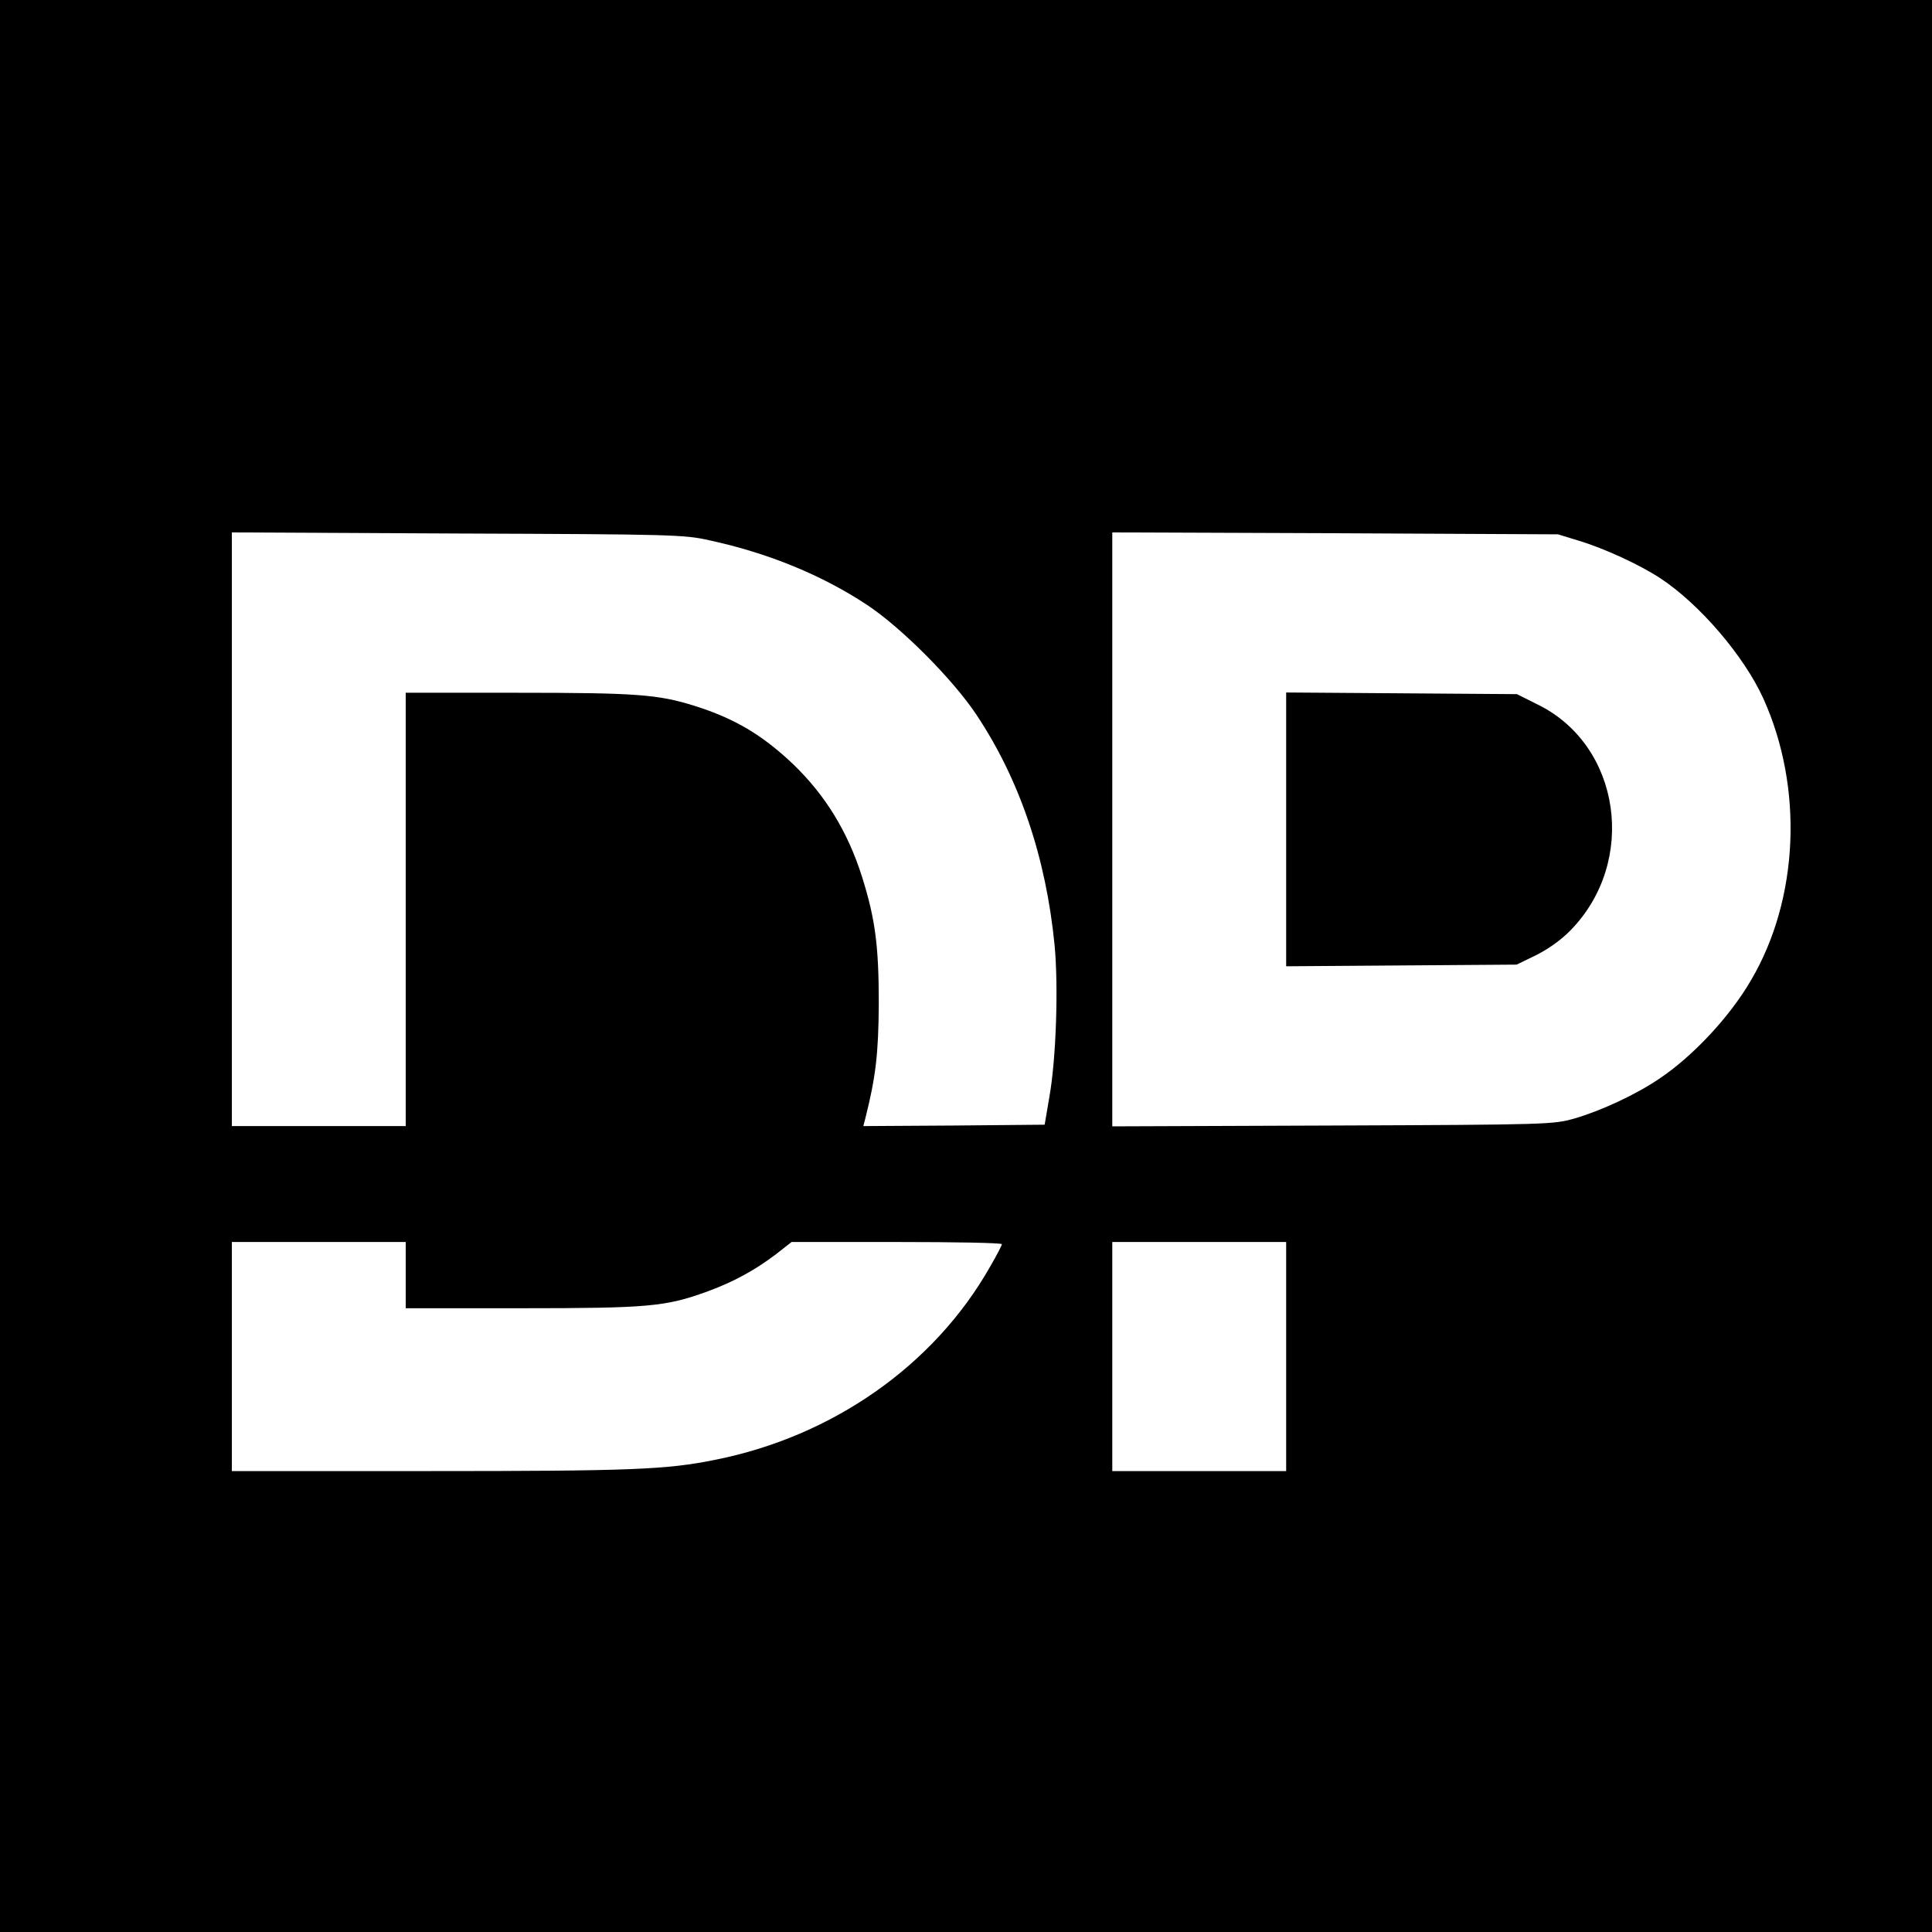
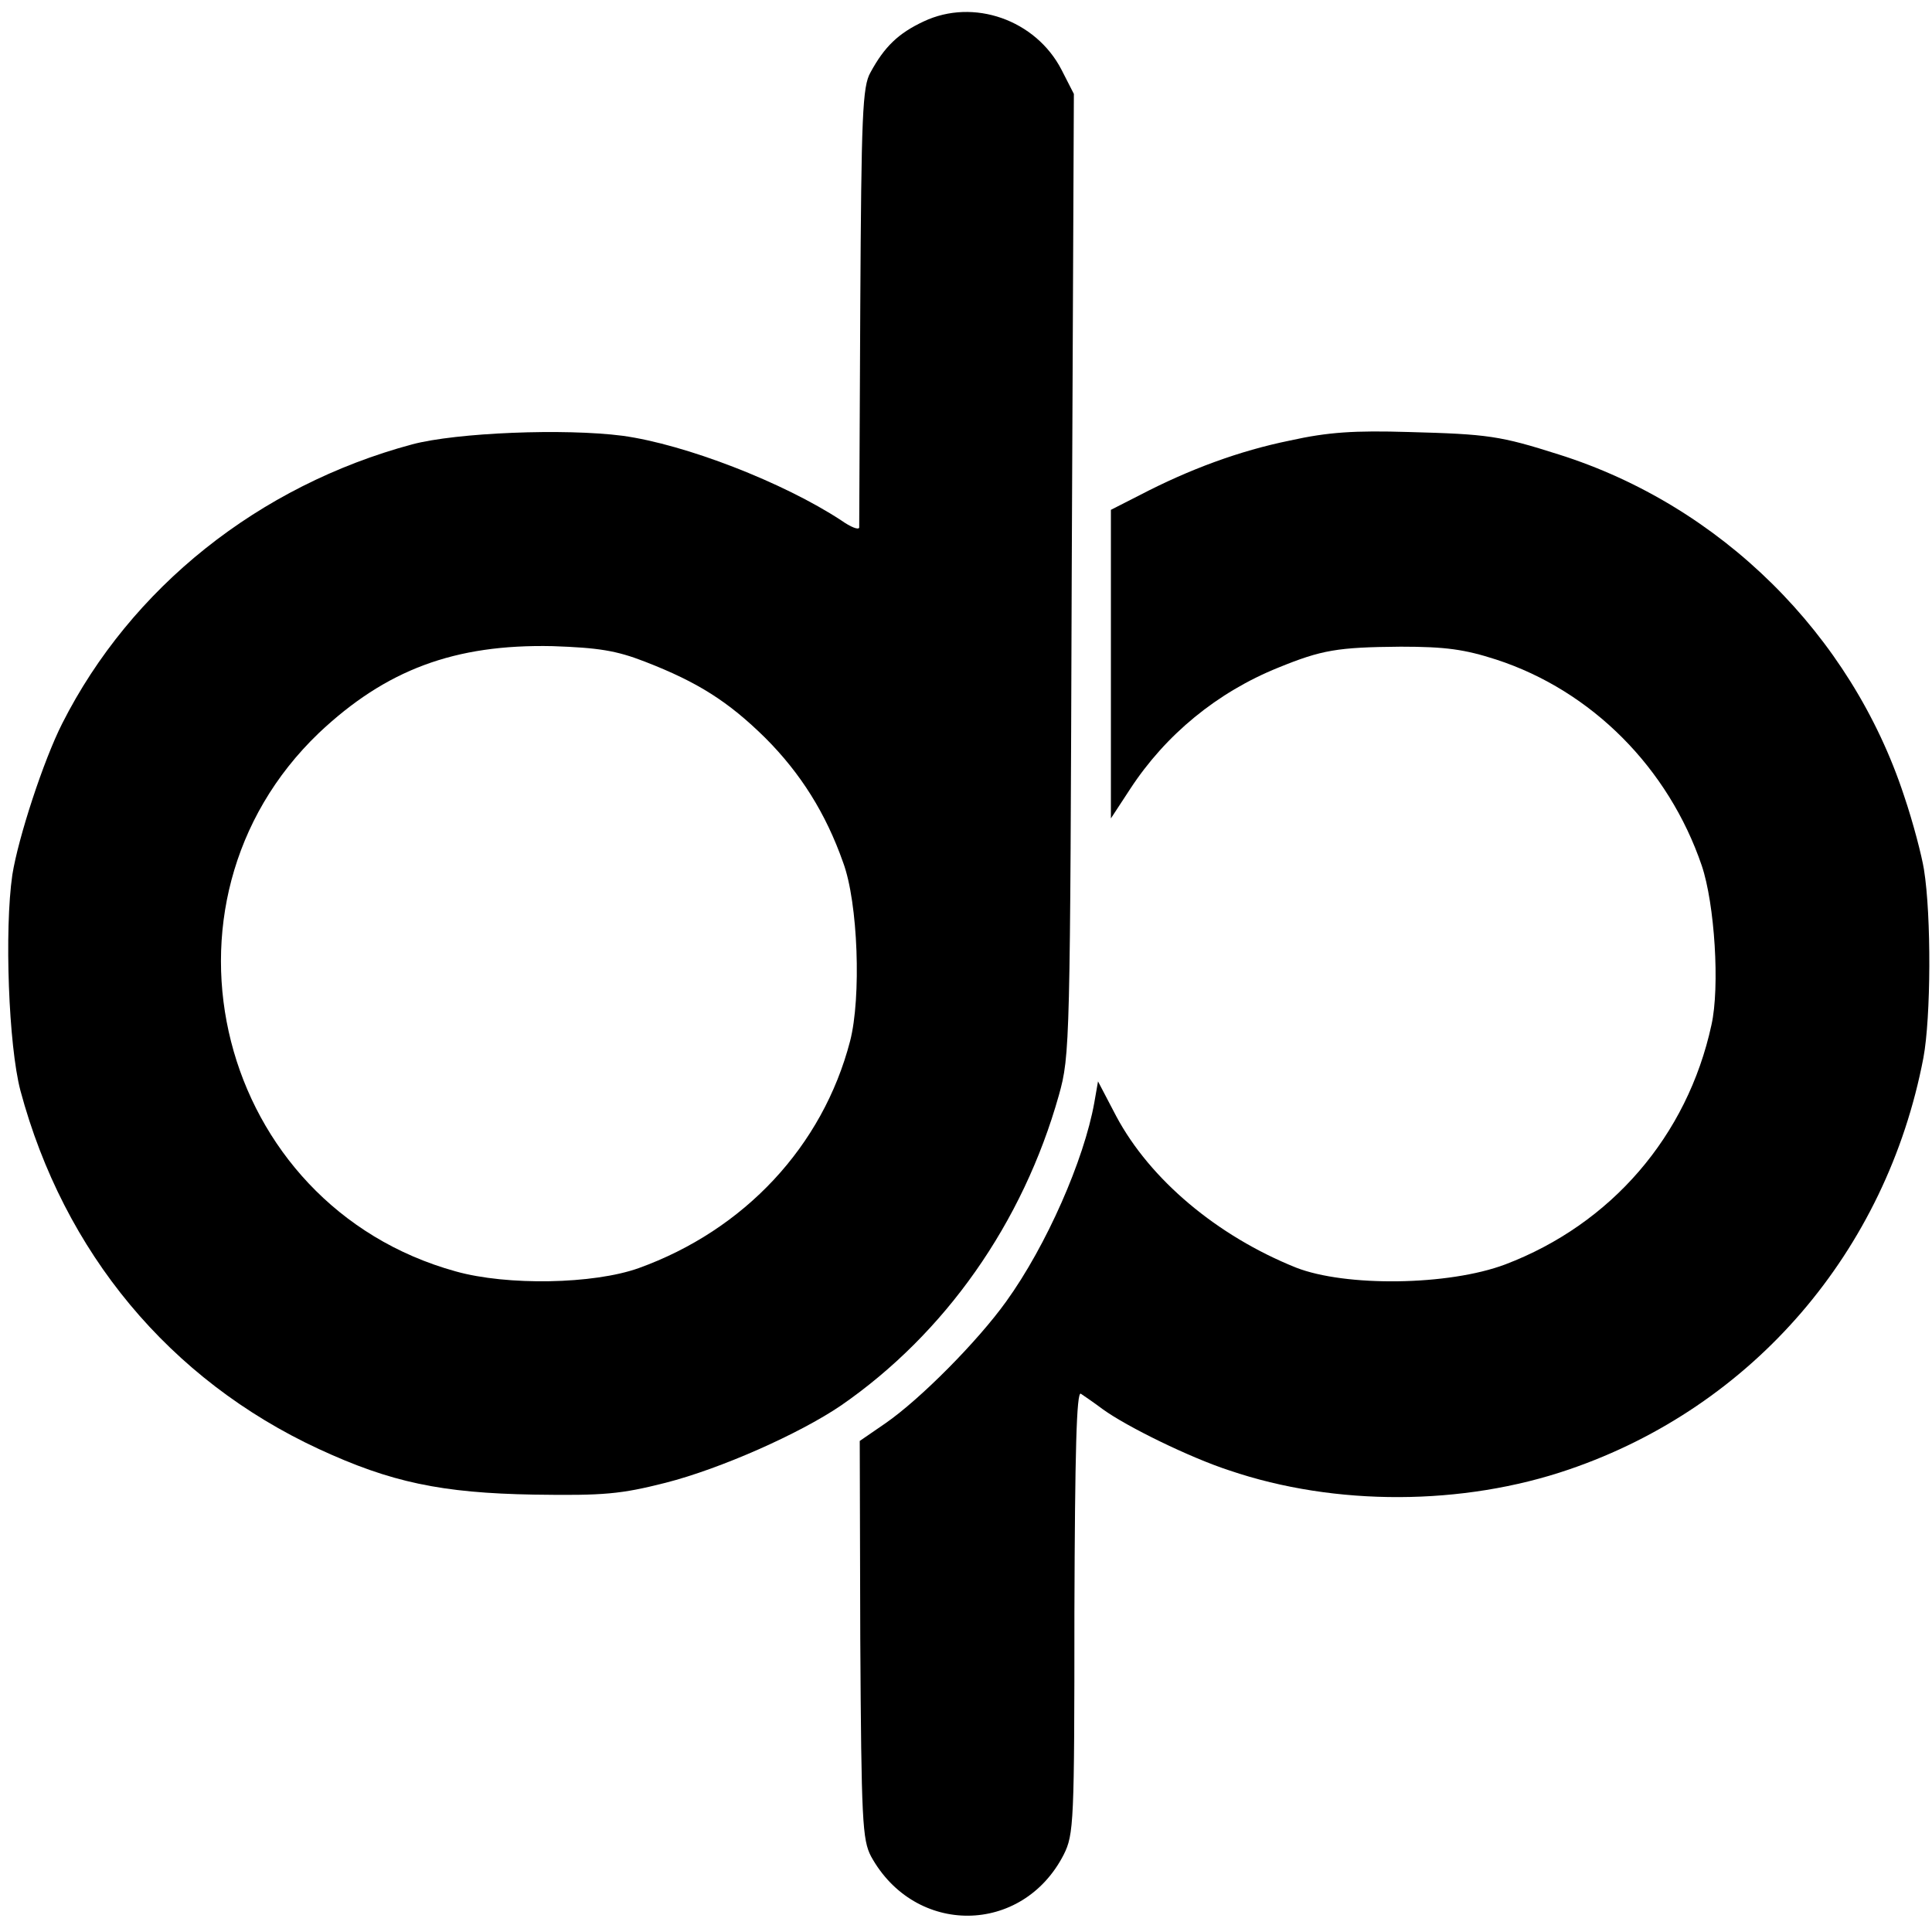
- <svg xmlns="http://www.w3.org/2000/svg" version="1.0" width="700pt" height="700pt" viewBox="0 0 700 700" preserveAspectRatio="xMidYMid meet">
-   <g transform="translate(0,700) scale(0.1,-0.1)" fill="#000000" stroke="none">
-     <path d="M0 3500 l0 -3500 3500 0 3500 0 0 3500 0 3500 -3500 0 -3500 0 0 -3500z m2572 1542 c212 -46 407 -126 570 -234 124 -82 312 -271 396 -398 156 -234 252 -517 283 -835 14 -147 6 -410 -19 -550 l-17 -100 -329 -3 -328 -2 7 27 c38 150 48 236 49 418 0 208 -13 306 -60 456 -52 165 -133 297 -250 410 -112 106 -212 166 -359 212 -131 41 -210 47 -641 47 l-404 0 0 -785 0 -785 -315 0 -315 0 0 1075 0 1076 818 -4 c785 -3 821 -4 914 -25z m3148 -1 c93 -28 221 -87 297 -137 142 -94 302 -281 372 -435 146 -323 129 -726 -45 -1021 -76 -131 -210 -275 -333 -357 -84 -57 -211 -116 -308 -144 -77 -21 -89 -22 -875 -25 l-798 -3 0 1076 0 1076 808 -3 807 -4 75 -23z m-4250 -2661 l0 -120 419 0 c461 0 523 6 672 60 96 35 173 77 251 136 l56 44 381 0 c210 0 381 -3 381 -8 0 -4 -19 -41 -43 -82 -202 -356 -569 -614 -995 -699 -176 -36 -307 -41 -1039 -41 l-713 0 0 415 0 415 315 0 315 0 0 -120z m3190 -295 l0 -415 -315 0 -315 0 0 415 0 415 315 0 315 0 0 -415z" />
-     <path d="M4660 3995 l0 -496 418 3 417 3 70 34 c44 22 91 55 125 90 244 249 183 670 -118 818 l-76 38 -418 3 -418 3 0 -496z" />
+ <svg xmlns="http://www.w3.org/2000/svg" version="1.0" width="360pt" height="360pt" viewBox="0 0 360 360" preserveAspectRatio="xMidYMid meet">
+   <g transform="translate(0,360) scale(0.1,-0.1)" fill="#000000" stroke="none">
+     <path d="M1721 3560 c-47 -22 -73 -47 -99 -95 -15 -26 -17 -80 -19 -435 -1 -223 -2 -409 -2 -413 -1 -5 -16 1 -33 13 -108 71 -291 142 -408 158 -108 14 -309 6 -392 -16 -286 -77 -524 -267 -652 -520 -35 -69 -82 -213 -93 -282 -15 -103 -7 -318 15 -402 81 -302 278 -539 556 -668 134 -62 228 -82 401 -85 131 -2 162 1 245 22 102 26 249 91 327 144 194 134 339 340 406 578 21 75 21 94 24 971 l4 895 -23 45 c-48 93 -164 134 -257 90z m-519 -1193 c98 -38 155 -74 224 -142 66 -66 113 -141 145 -232 28 -75 34 -252 13 -333 -51 -196 -197 -352 -394 -423 -84 -30 -245 -33 -341 -6 -444 123 -587 685 -255 1003 125 118 253 166 436 162 85 -3 118 -8 172 -29z" />
+     <path d="M2403 2779 c-93 -19 -186 -53 -280 -102 l-53 -27 0 -287 0 -288 36 55 c66 101 162 180 276 226 81 33 110 38 228 39 84 0 119 -5 178 -24 178 -58 321 -202 383 -384 24 -71 34 -226 18 -297 -45 -207 -187 -371 -384 -446 -106 -40 -298 -42 -390 -6 -147 59 -272 164 -335 282 l-34 65 -7 -40 c-19 -106 -89 -266 -164 -370 -53 -74 -160 -182 -225 -227 l-48 -33 1 -370 c2 -339 4 -373 20 -404 82 -149 282 -147 359 3 19 38 20 59 20 452 1 300 4 412 12 407 6 -4 25 -17 41 -29 44 -32 162 -90 236 -114 197 -67 435 -66 633 2 342 117 591 406 660 767 14 75 15 264 1 351 -4 25 -20 87 -37 137 -99 301 -342 541 -643 636 -110 35 -132 38 -280 42 -101 3 -150 0 -222 -16z" />
  </g>
</svg>
